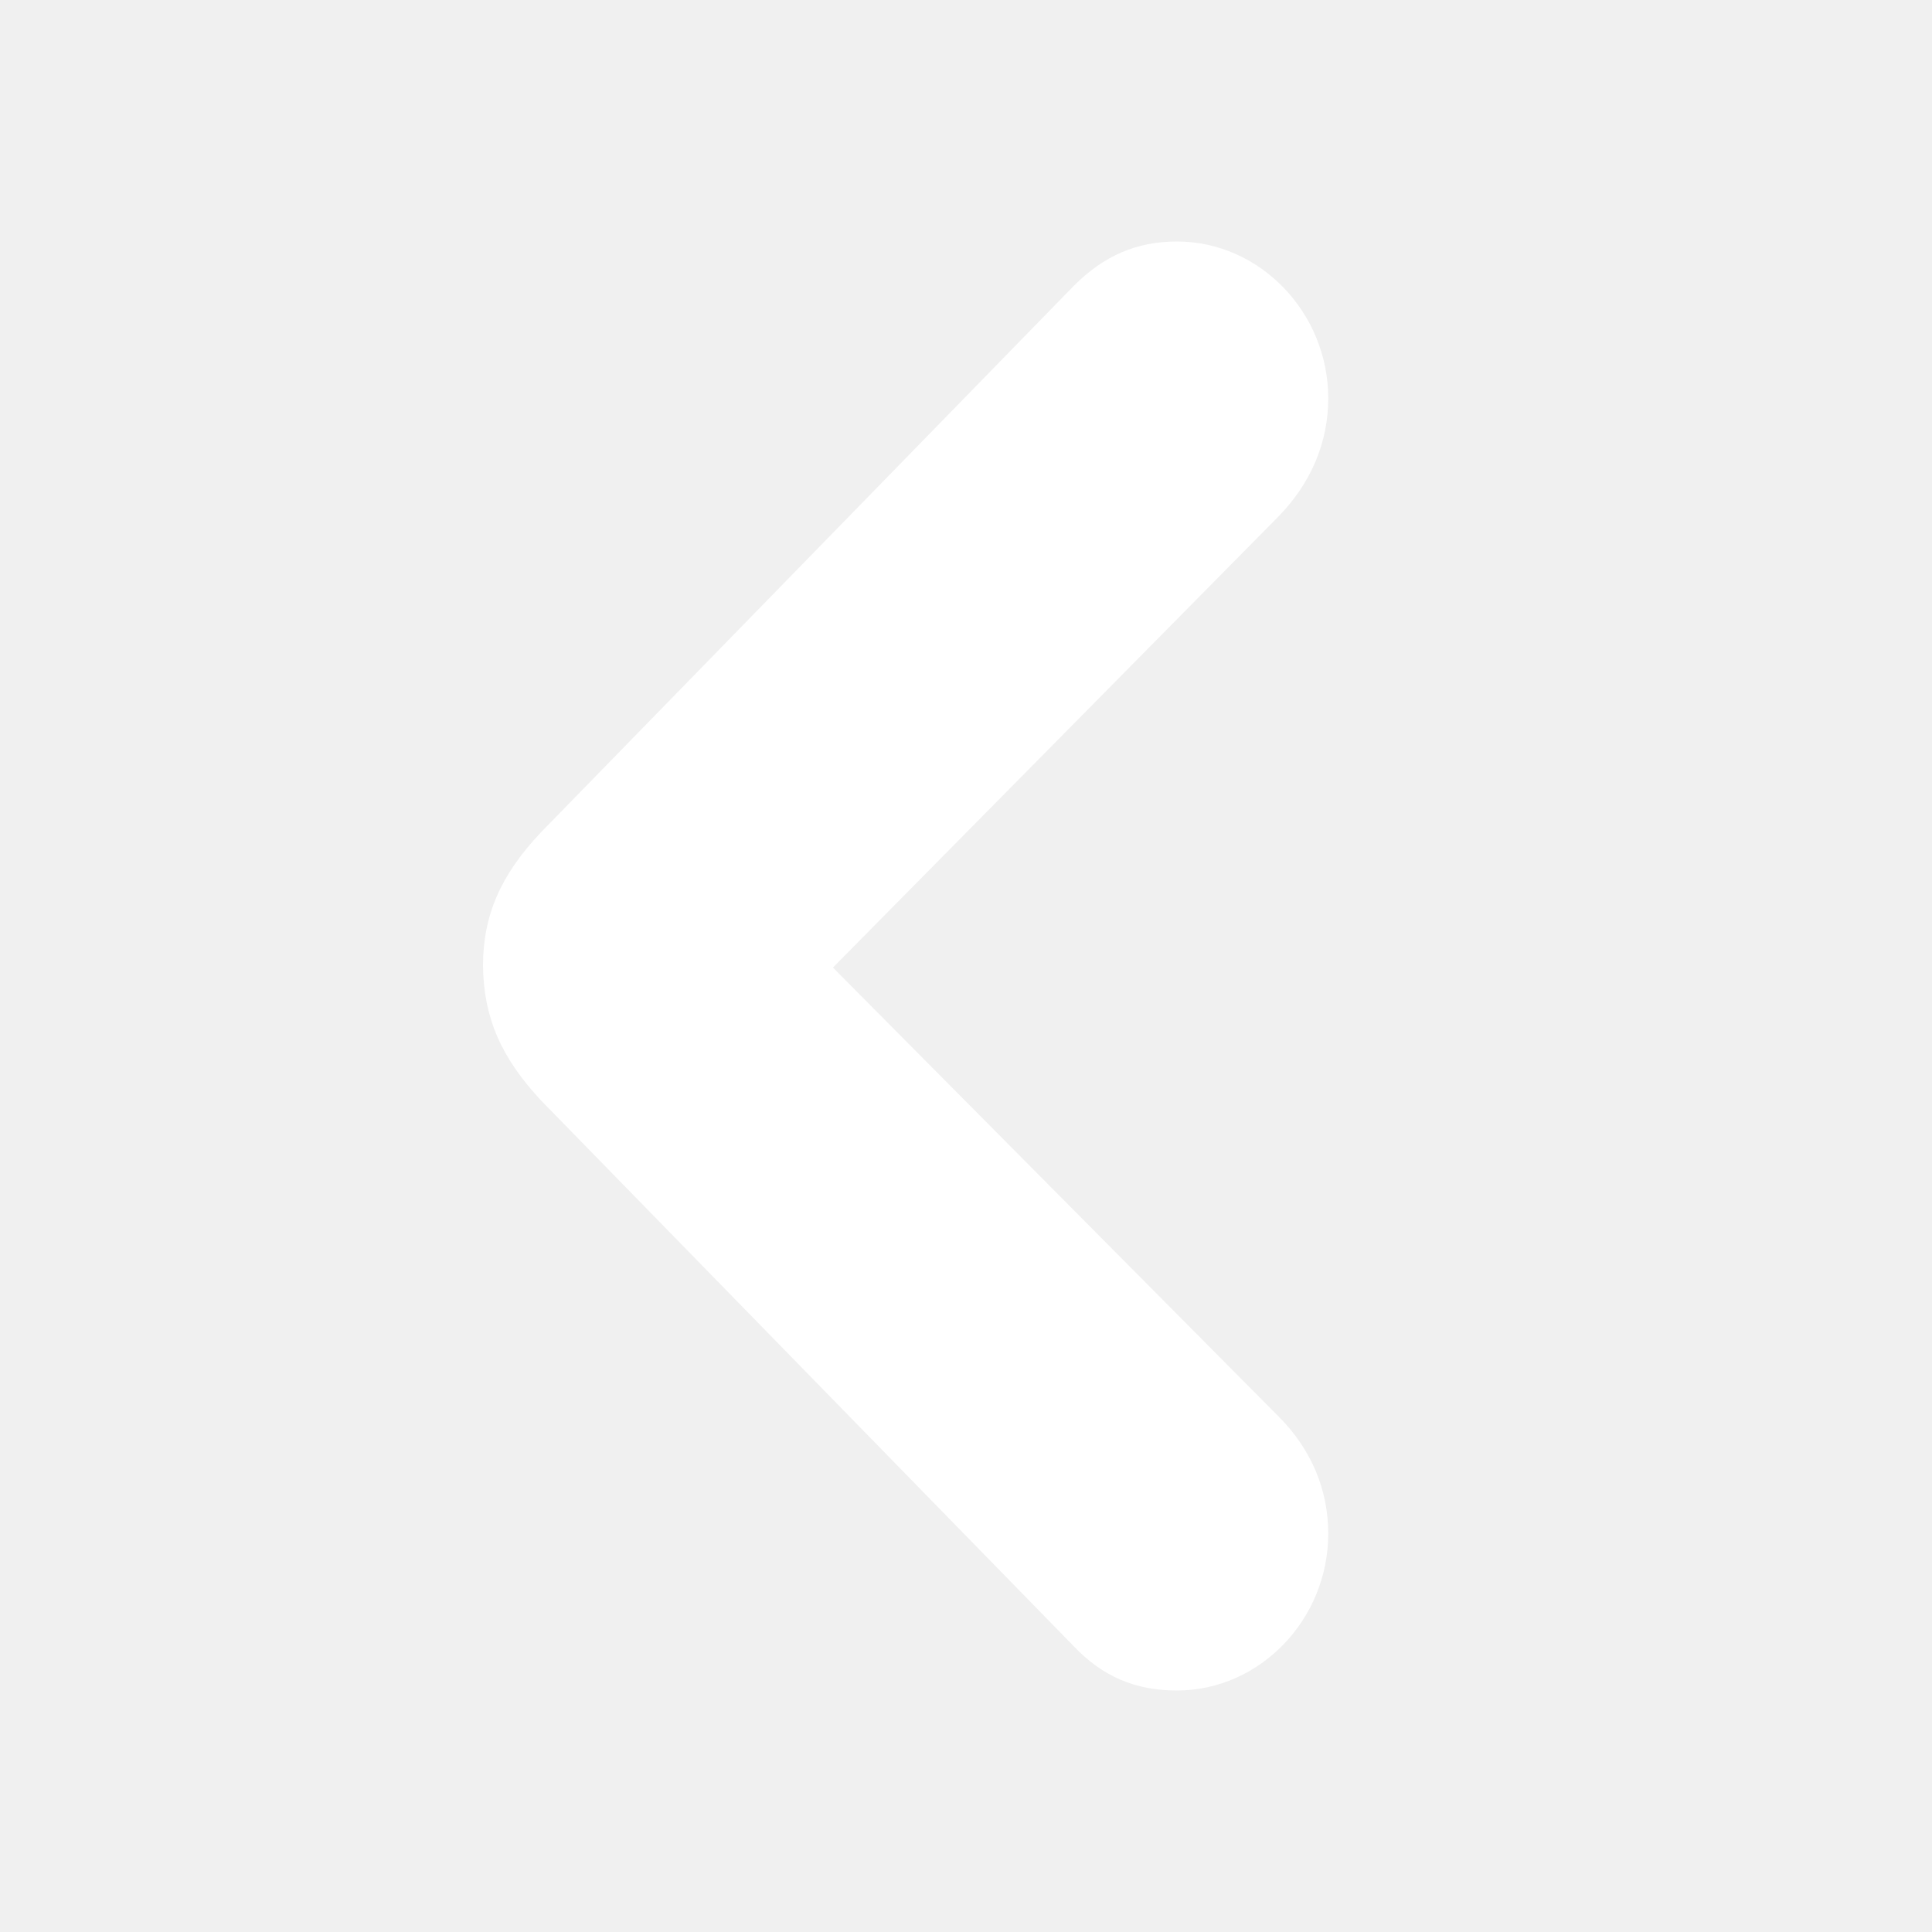
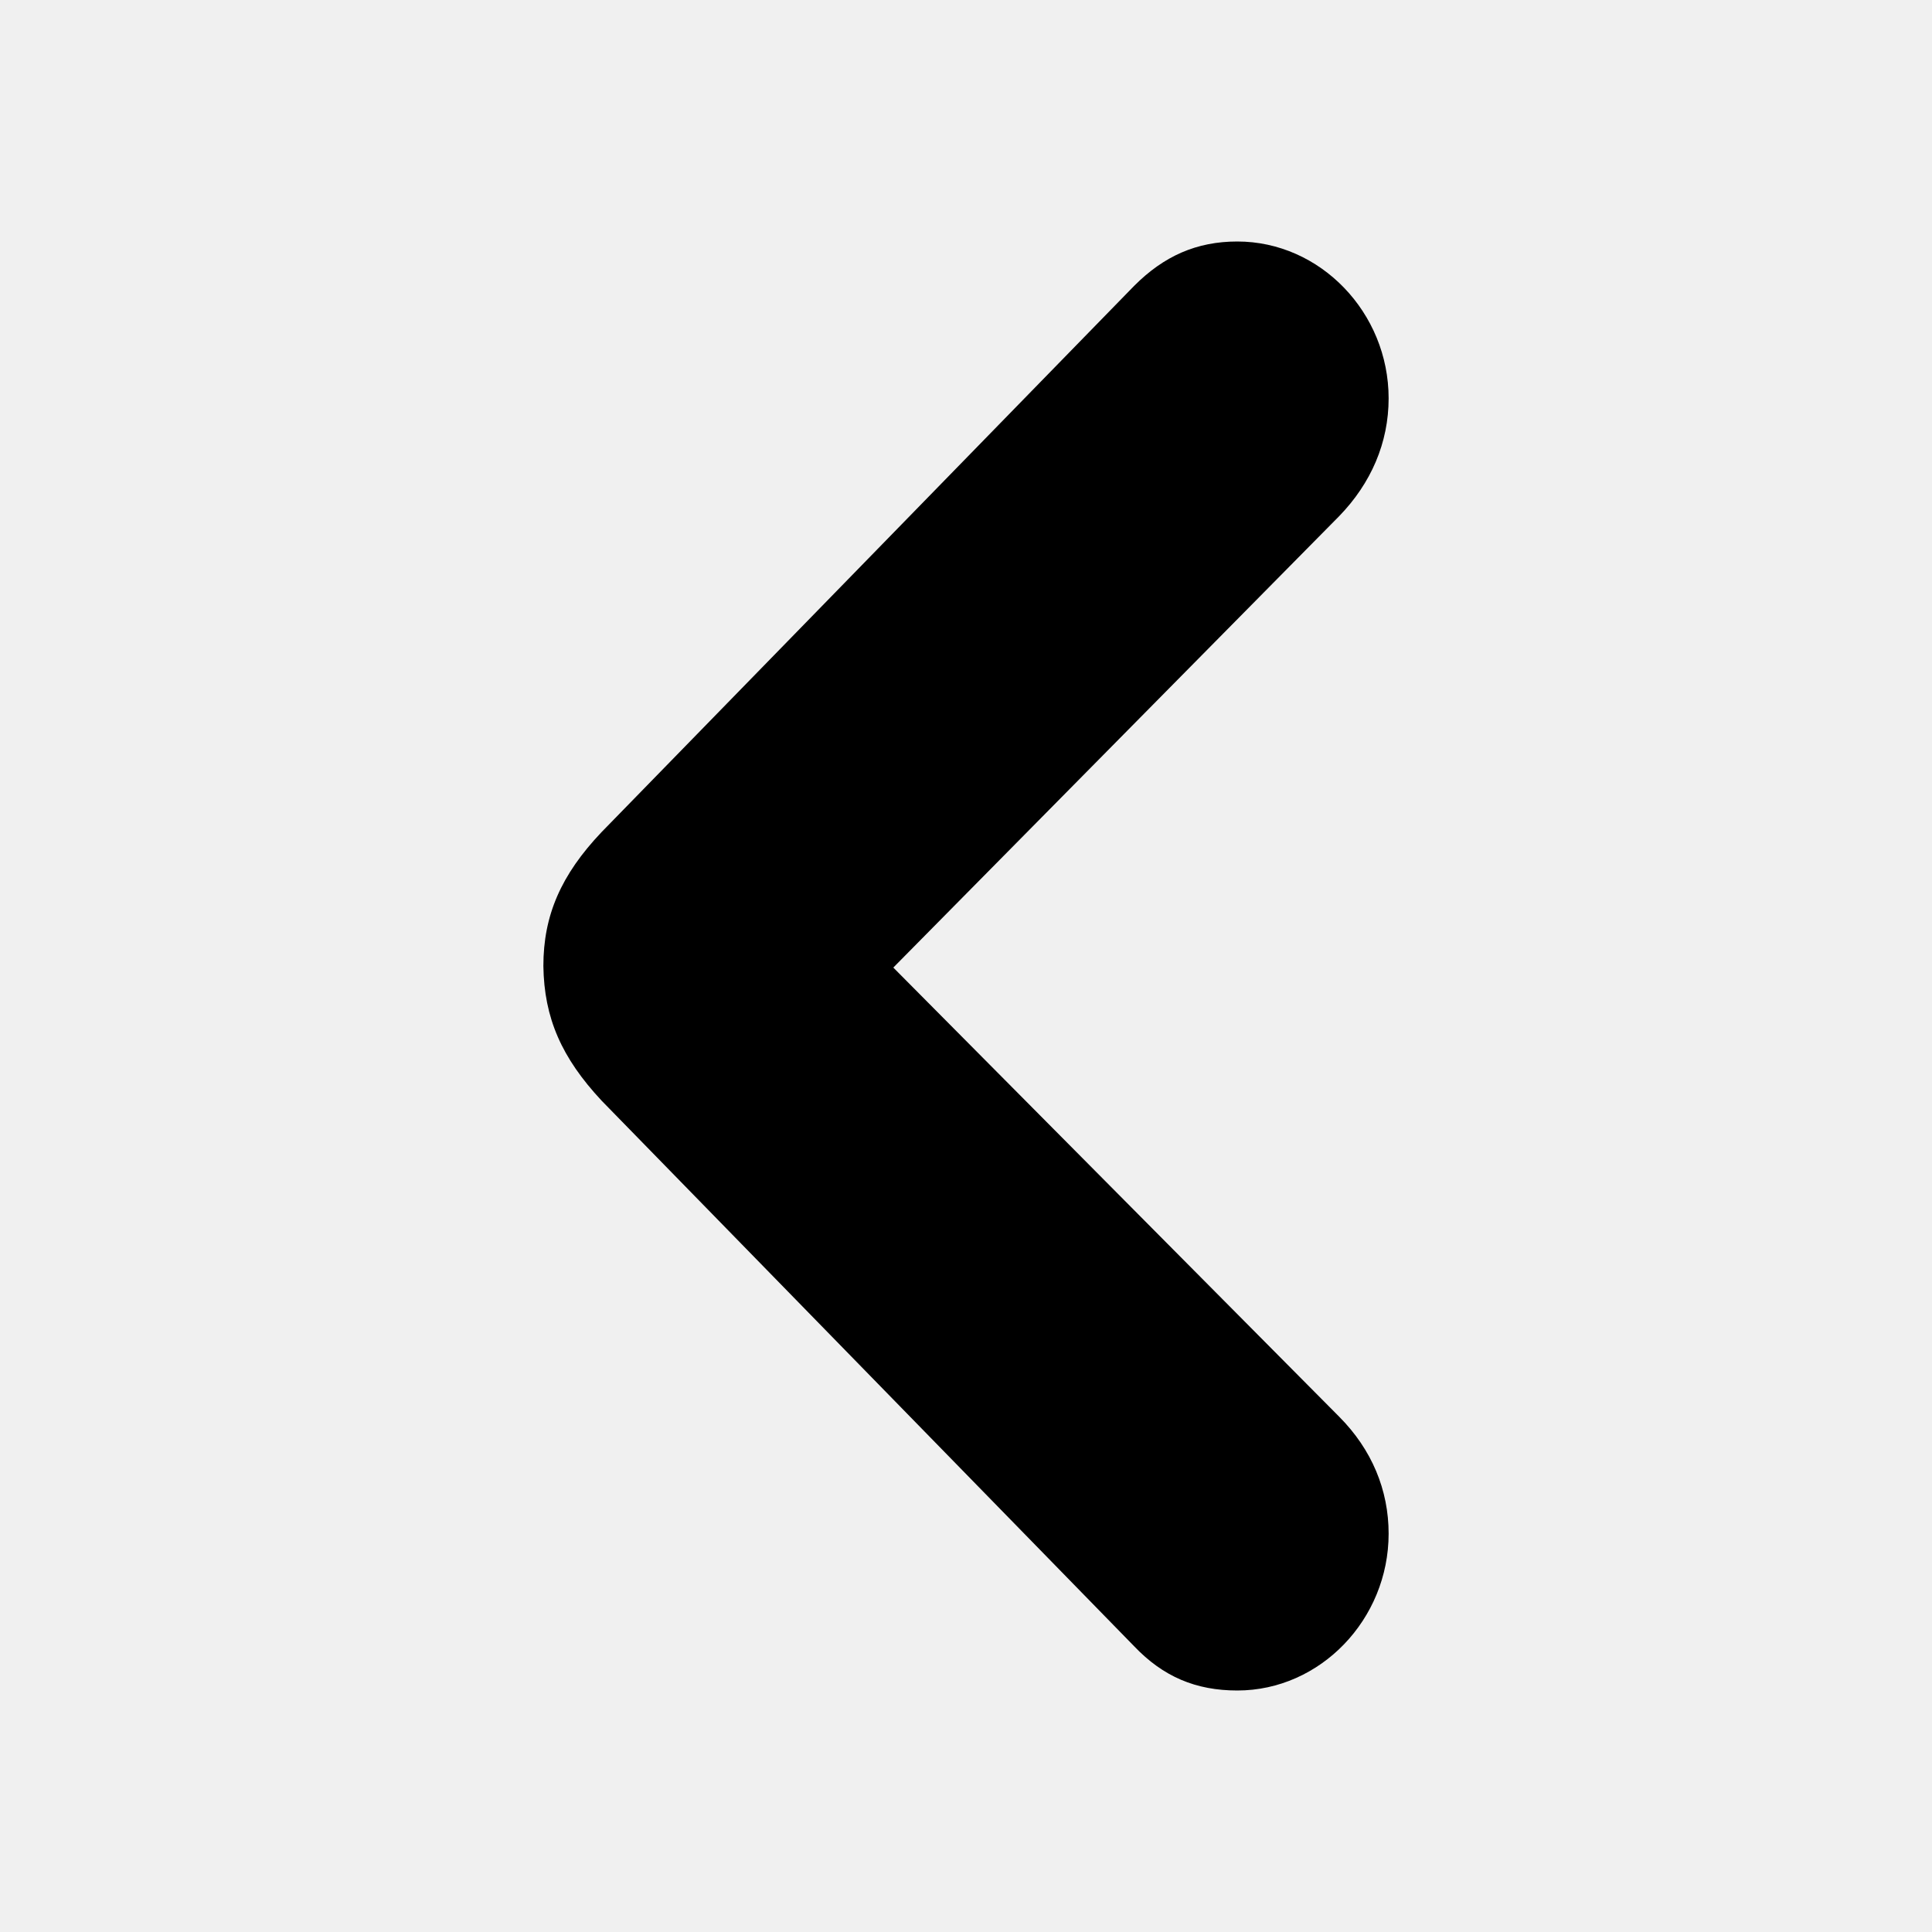
<svg xmlns="http://www.w3.org/2000/svg" width="16" height="16" viewBox="0 0 16 16" fill="none">
-   <path d="M4 8C4.006 8.431 4.151 8.76 4.482 9.115L8.892 13.633C9.133 13.886 9.404 14 9.747 14C10.434 14 11 13.411 11 12.701C11 12.34 10.861 12.004 10.59 11.732L6.898 8.013L10.59 4.275C10.855 4.002 11 3.666 11 3.299C11 2.589 10.434 2 9.747 2C9.41 2 9.139 2.12 8.892 2.368L4.482 6.891C4.145 7.246 4 7.582 4 8Z" fill="#ffffff" />
+   <path d="M4.5 8C4.506 8.431 4.651 8.76 4.982 9.115L9.392 13.633C9.633 13.886 9.904 14 10.247 14C10.934 14 11.5 13.411 11.5 12.701C11.5 12.34 11.361 12.004 11.09 11.732L7.398 8.013L11.09 4.275C11.355 4.002 11.5 3.666 11.5 3.299C11.5 2.589 10.934 2 10.247 2C9.91 2 9.639 2.12 9.392 2.368L4.982 6.891C4.645 7.246 4.5 7.582 4.5 8Z" fill="currentColor" />
</svg>
